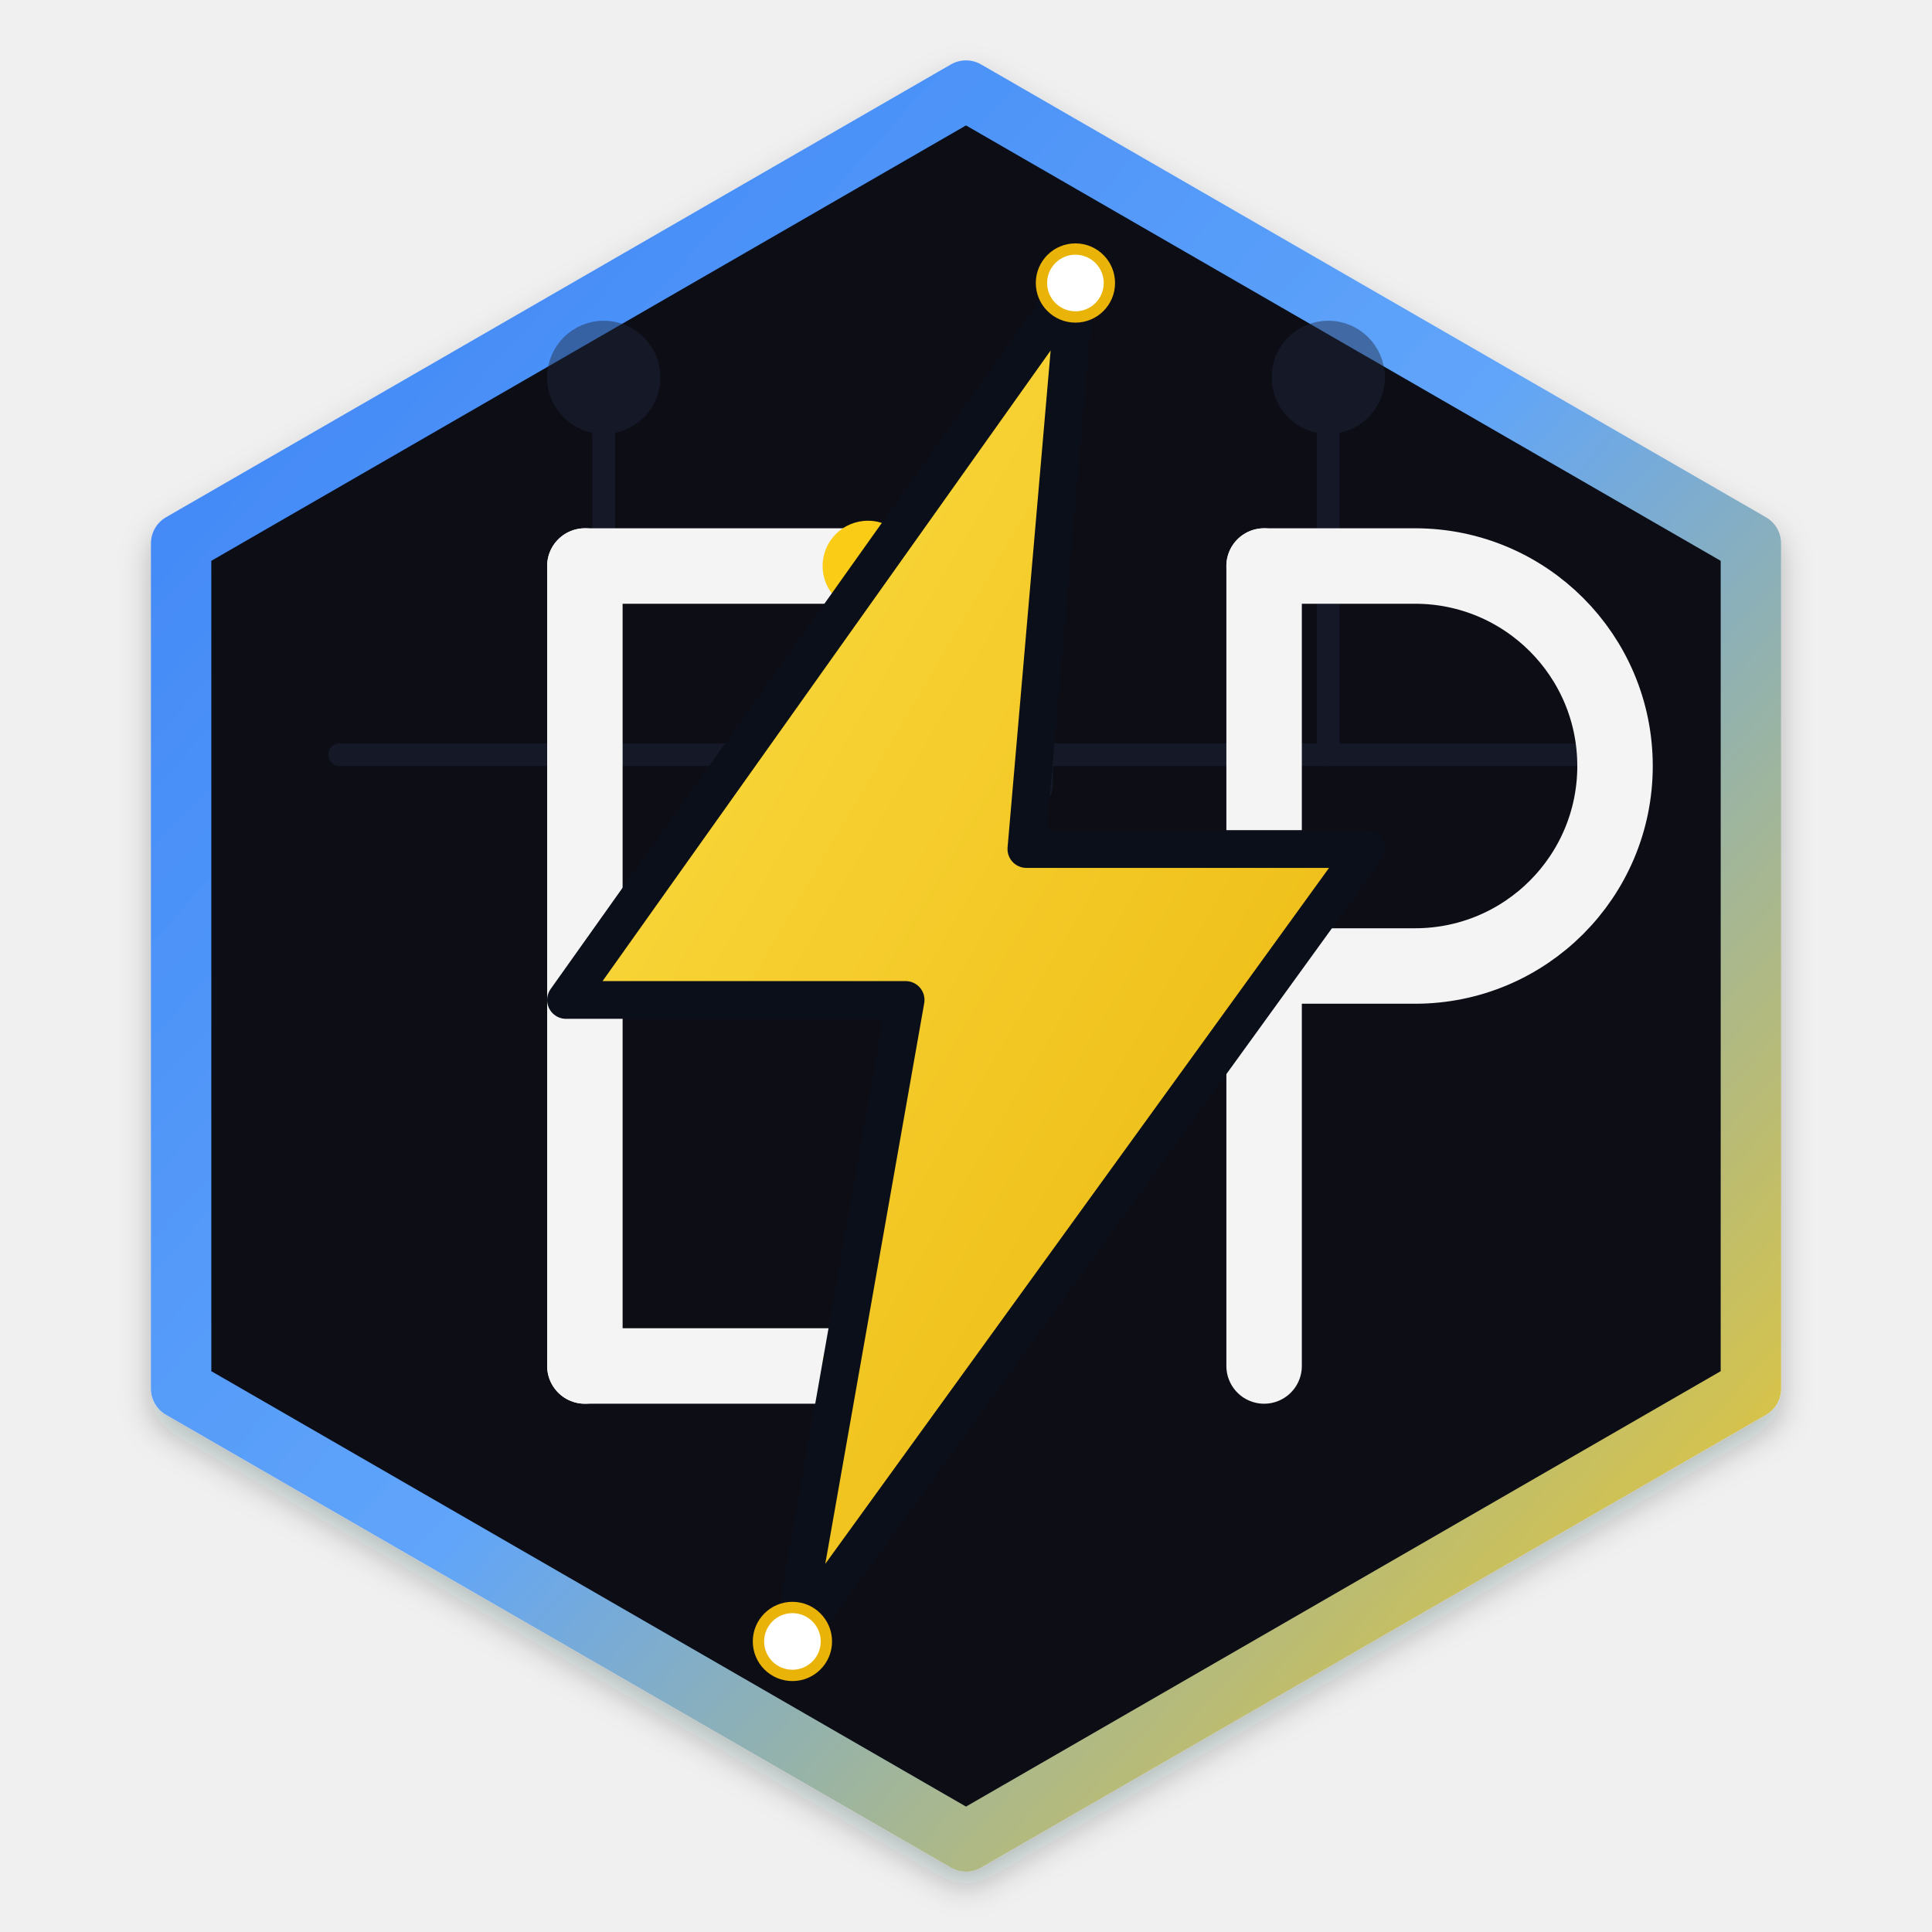
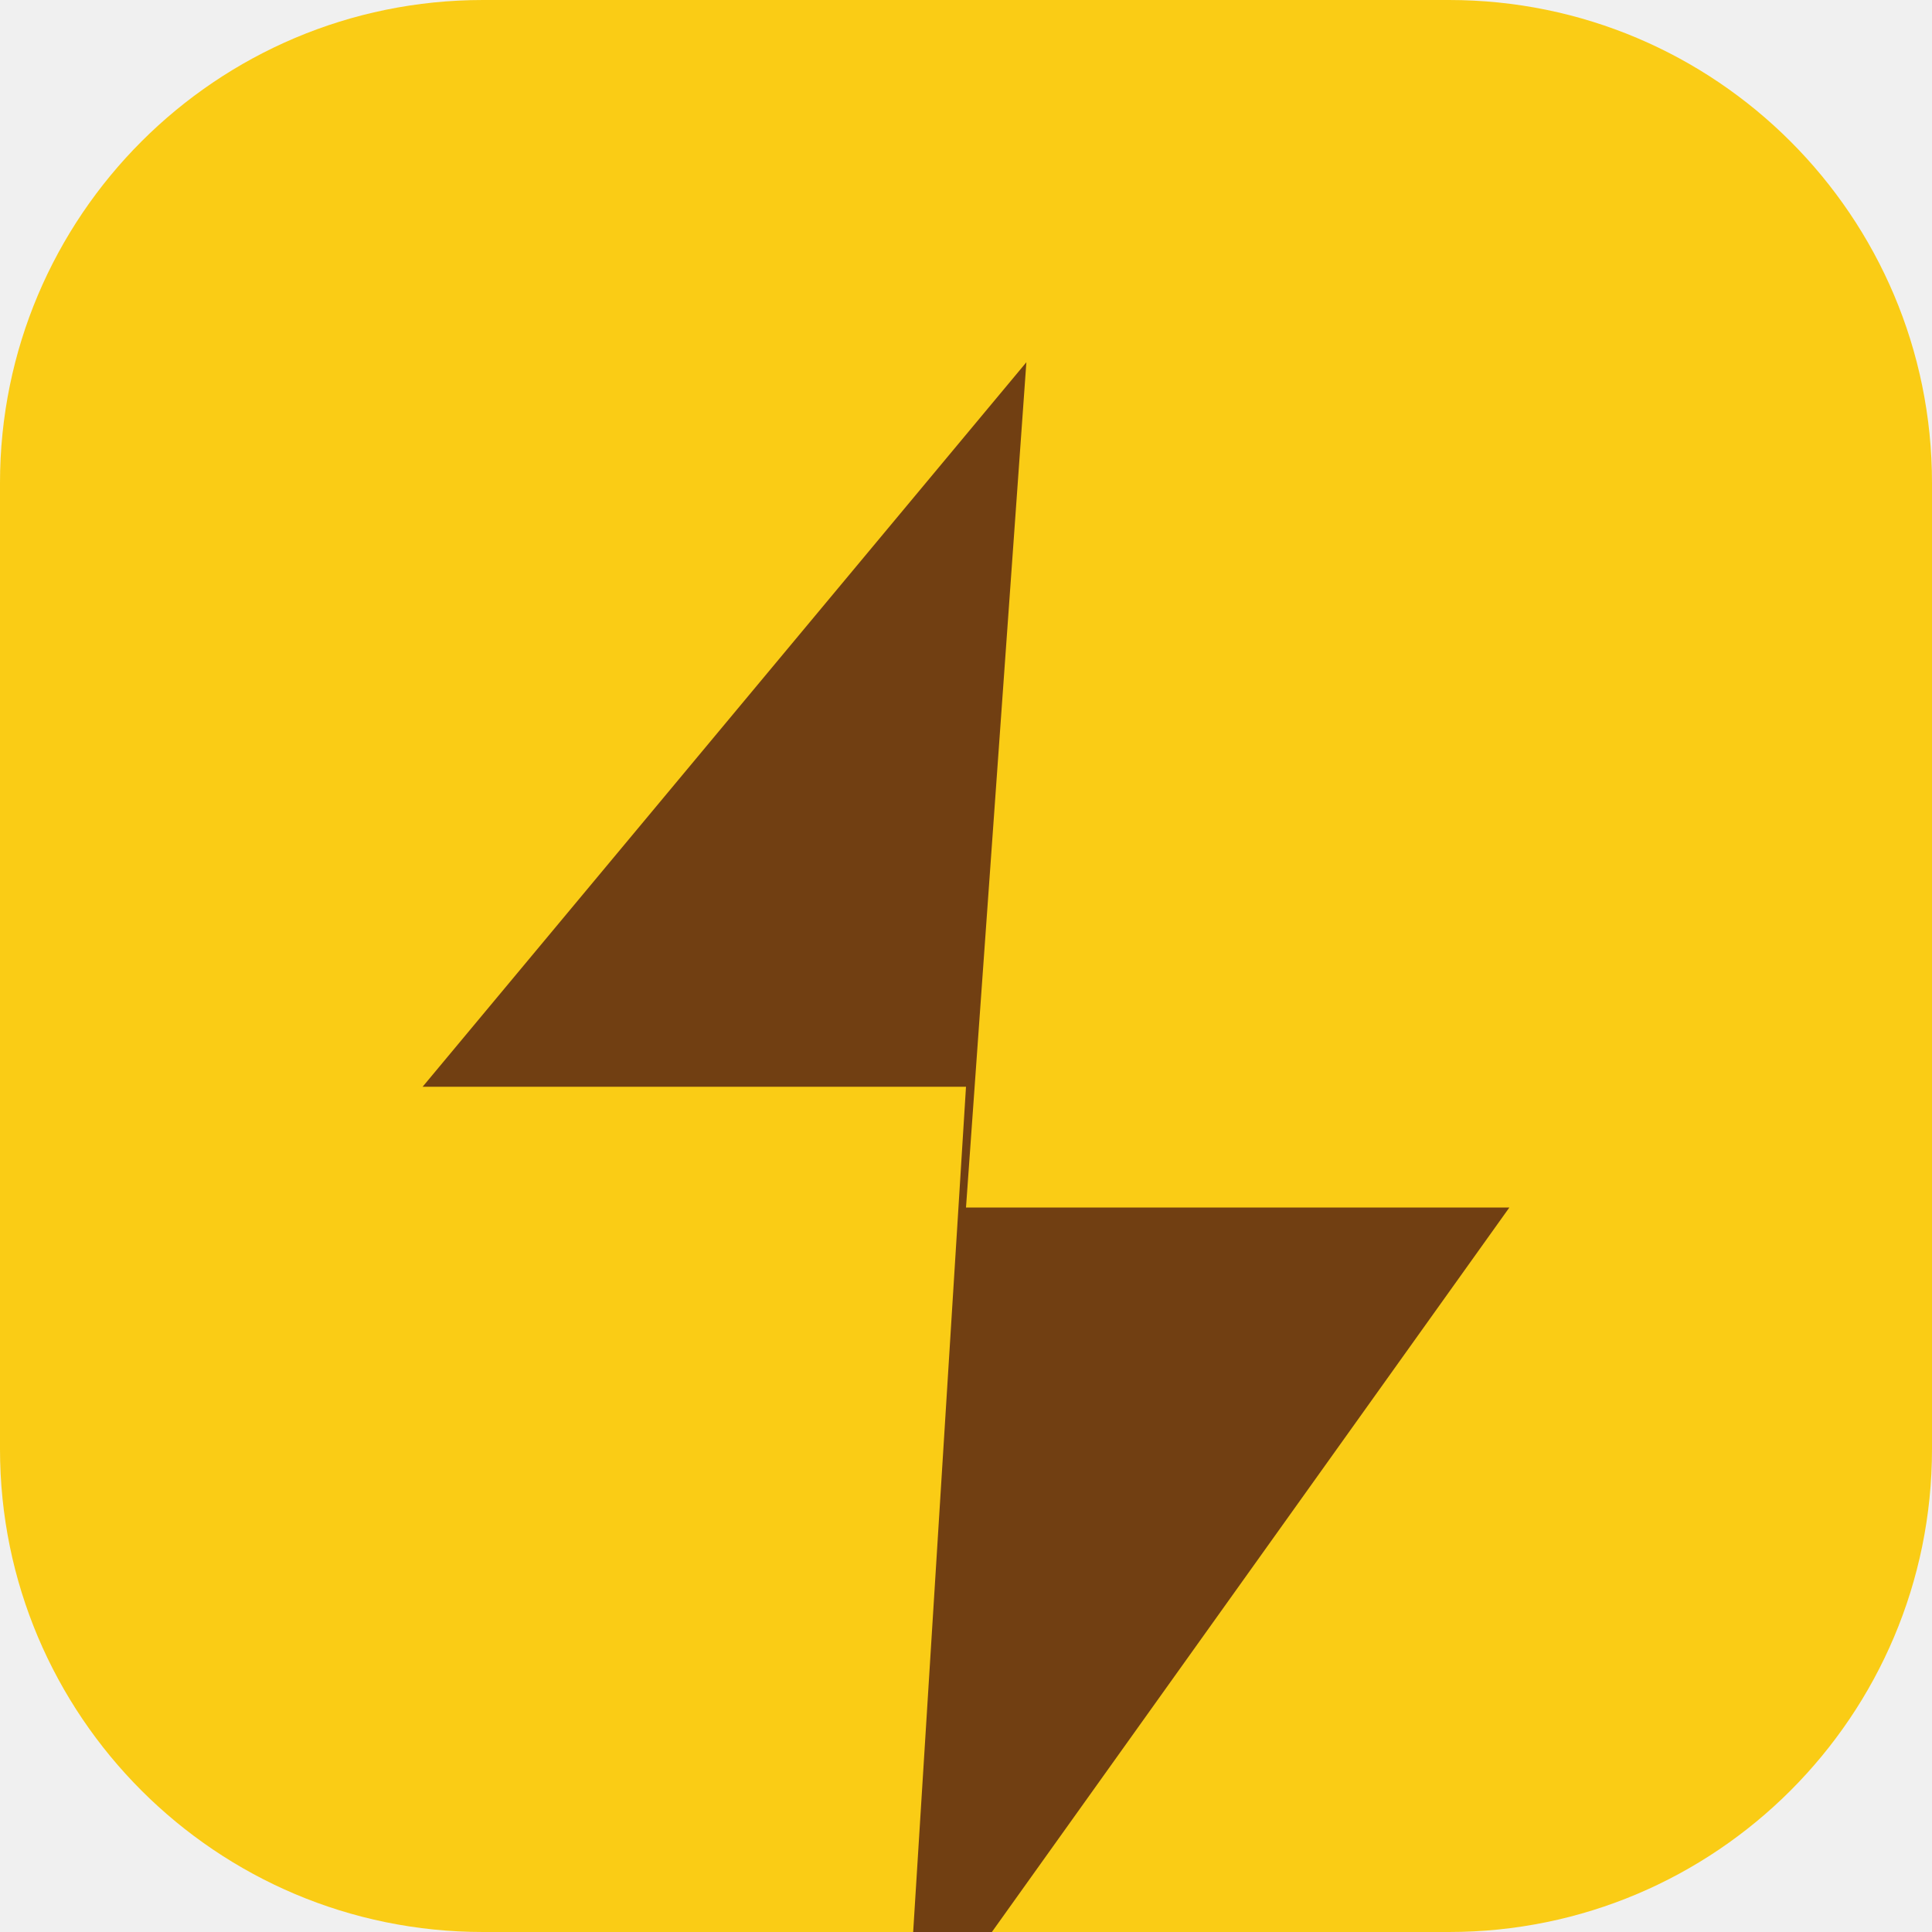
- <svg xmlns="http://www.w3.org/2000/svg" viewBox="0 0 512 512" width="100%" height="100%">
-   <defs>
-     <linearGradient id="shieldBorderGrad" x1="0%" y1="0%" x2="100%" y2="100%">
-       <stop offset="0%" stop-color="#3B82F6" />
-       <stop offset="50%" stop-color="#60A5FA" />
-       <stop offset="100%" stop-color="#FACC15" />
-     </linearGradient>
-     <linearGradient id="boltGrad" x1="0%" y1="0%" x2="100%" y2="100%">
-       <stop offset="0%" stop-color="#FDE047" />
-       <stop offset="100%" stop-color="#EAB308" />
-     </linearGradient>
-     <filter id="premiumGlow" x="-20%" y="-20%" width="140%" height="140%">
-       <feDropShadow dx="0" dy="12" stdDeviation="16" flood-color="#3B82F6" flood-opacity="0.35" />
-       <feDropShadow dx="0" dy="4" stdDeviation="4" flood-color="#0F172A" flood-opacity="0.25" />
-     </filter>
-   </defs>
-   <polygon points="256,24 464,144 464,368 256,488 48,368 48,144" fill="#0B0F19" stroke="url(#shieldBorderGrad)" stroke-width="16" stroke-linejoin="round" filter="url(#premiumGlow)" />
-   <g stroke="#1E293B" stroke-width="6" stroke-linecap="round" stroke-linejoin="round" opacity="0.45">
-     <line x1="90" y1="200" x2="422" y2="200" />
-     <line x1="160" y1="200" x2="160" y2="100" />
-     <line x1="352" y1="200" x2="352" y2="100" />
-     <circle cx="160" cy="100" r="12" fill="#1E293B" />
-     <circle cx="352" cy="100" r="12" fill="#1E293B" />
-     <rect x="236" y="188" width="40" height="24" rx="4" fill="#1E293B" />
+ <svg xmlns="http://www.w3.org/2000/svg" viewBox="0 0 32 32" width="32" height="32">
+   <rect width="32" height="32" rx="8" fill="#FACC15" />
+   <g transform="translate(4, 4)">
+     <polygon points="13 2 3 14 12 14 11 30 21 16 12 16 13 2" fill="#713F12" />
  </g>
-   <g stroke="#FFFFFF" stroke-width="20" stroke-linecap="round" stroke-linejoin="round" opacity="0.95">
-     <line x1="155" y1="150" x2="155" y2="362" />
-     <line x1="155" y1="150" x2="230" y2="150" />
-     <line x1="155" y1="256" x2="215" y2="256" />
-     <line x1="155" y1="362" x2="230" y2="362" />
-   </g>
-   <g stroke="#FFFFFF" stroke-width="20" stroke-linecap="round" stroke-linejoin="round" opacity="0.95">
-     <line x1="335" y1="150" x2="335" y2="362" />
-     <path d="M 335 150 L 375 150 A 53 53 0 0 1 375 256 L 335 256" fill="none" />
-   </g>
-   <g fill="#FACC15">
-     <circle cx="230" cy="150" r="12" />
-     <circle cx="215" cy="256" r="12" />
-     <circle cx="230" cy="362" r="12" />
-   </g>
-   <polygon points="285,75 150,265 240,265 210,435 362,225 272,225" fill="url(#boltGrad)" stroke="#0B0F19" stroke-width="10" stroke-linejoin="round" />
-   <circle cx="285" cy="75" r="9" fill="#FFFFFF" stroke="#EAB308" stroke-width="3" />
-   <circle cx="210" cy="435" r="9" fill="#FFFFFF" stroke="#EAB308" stroke-width="3" />
</svg>
